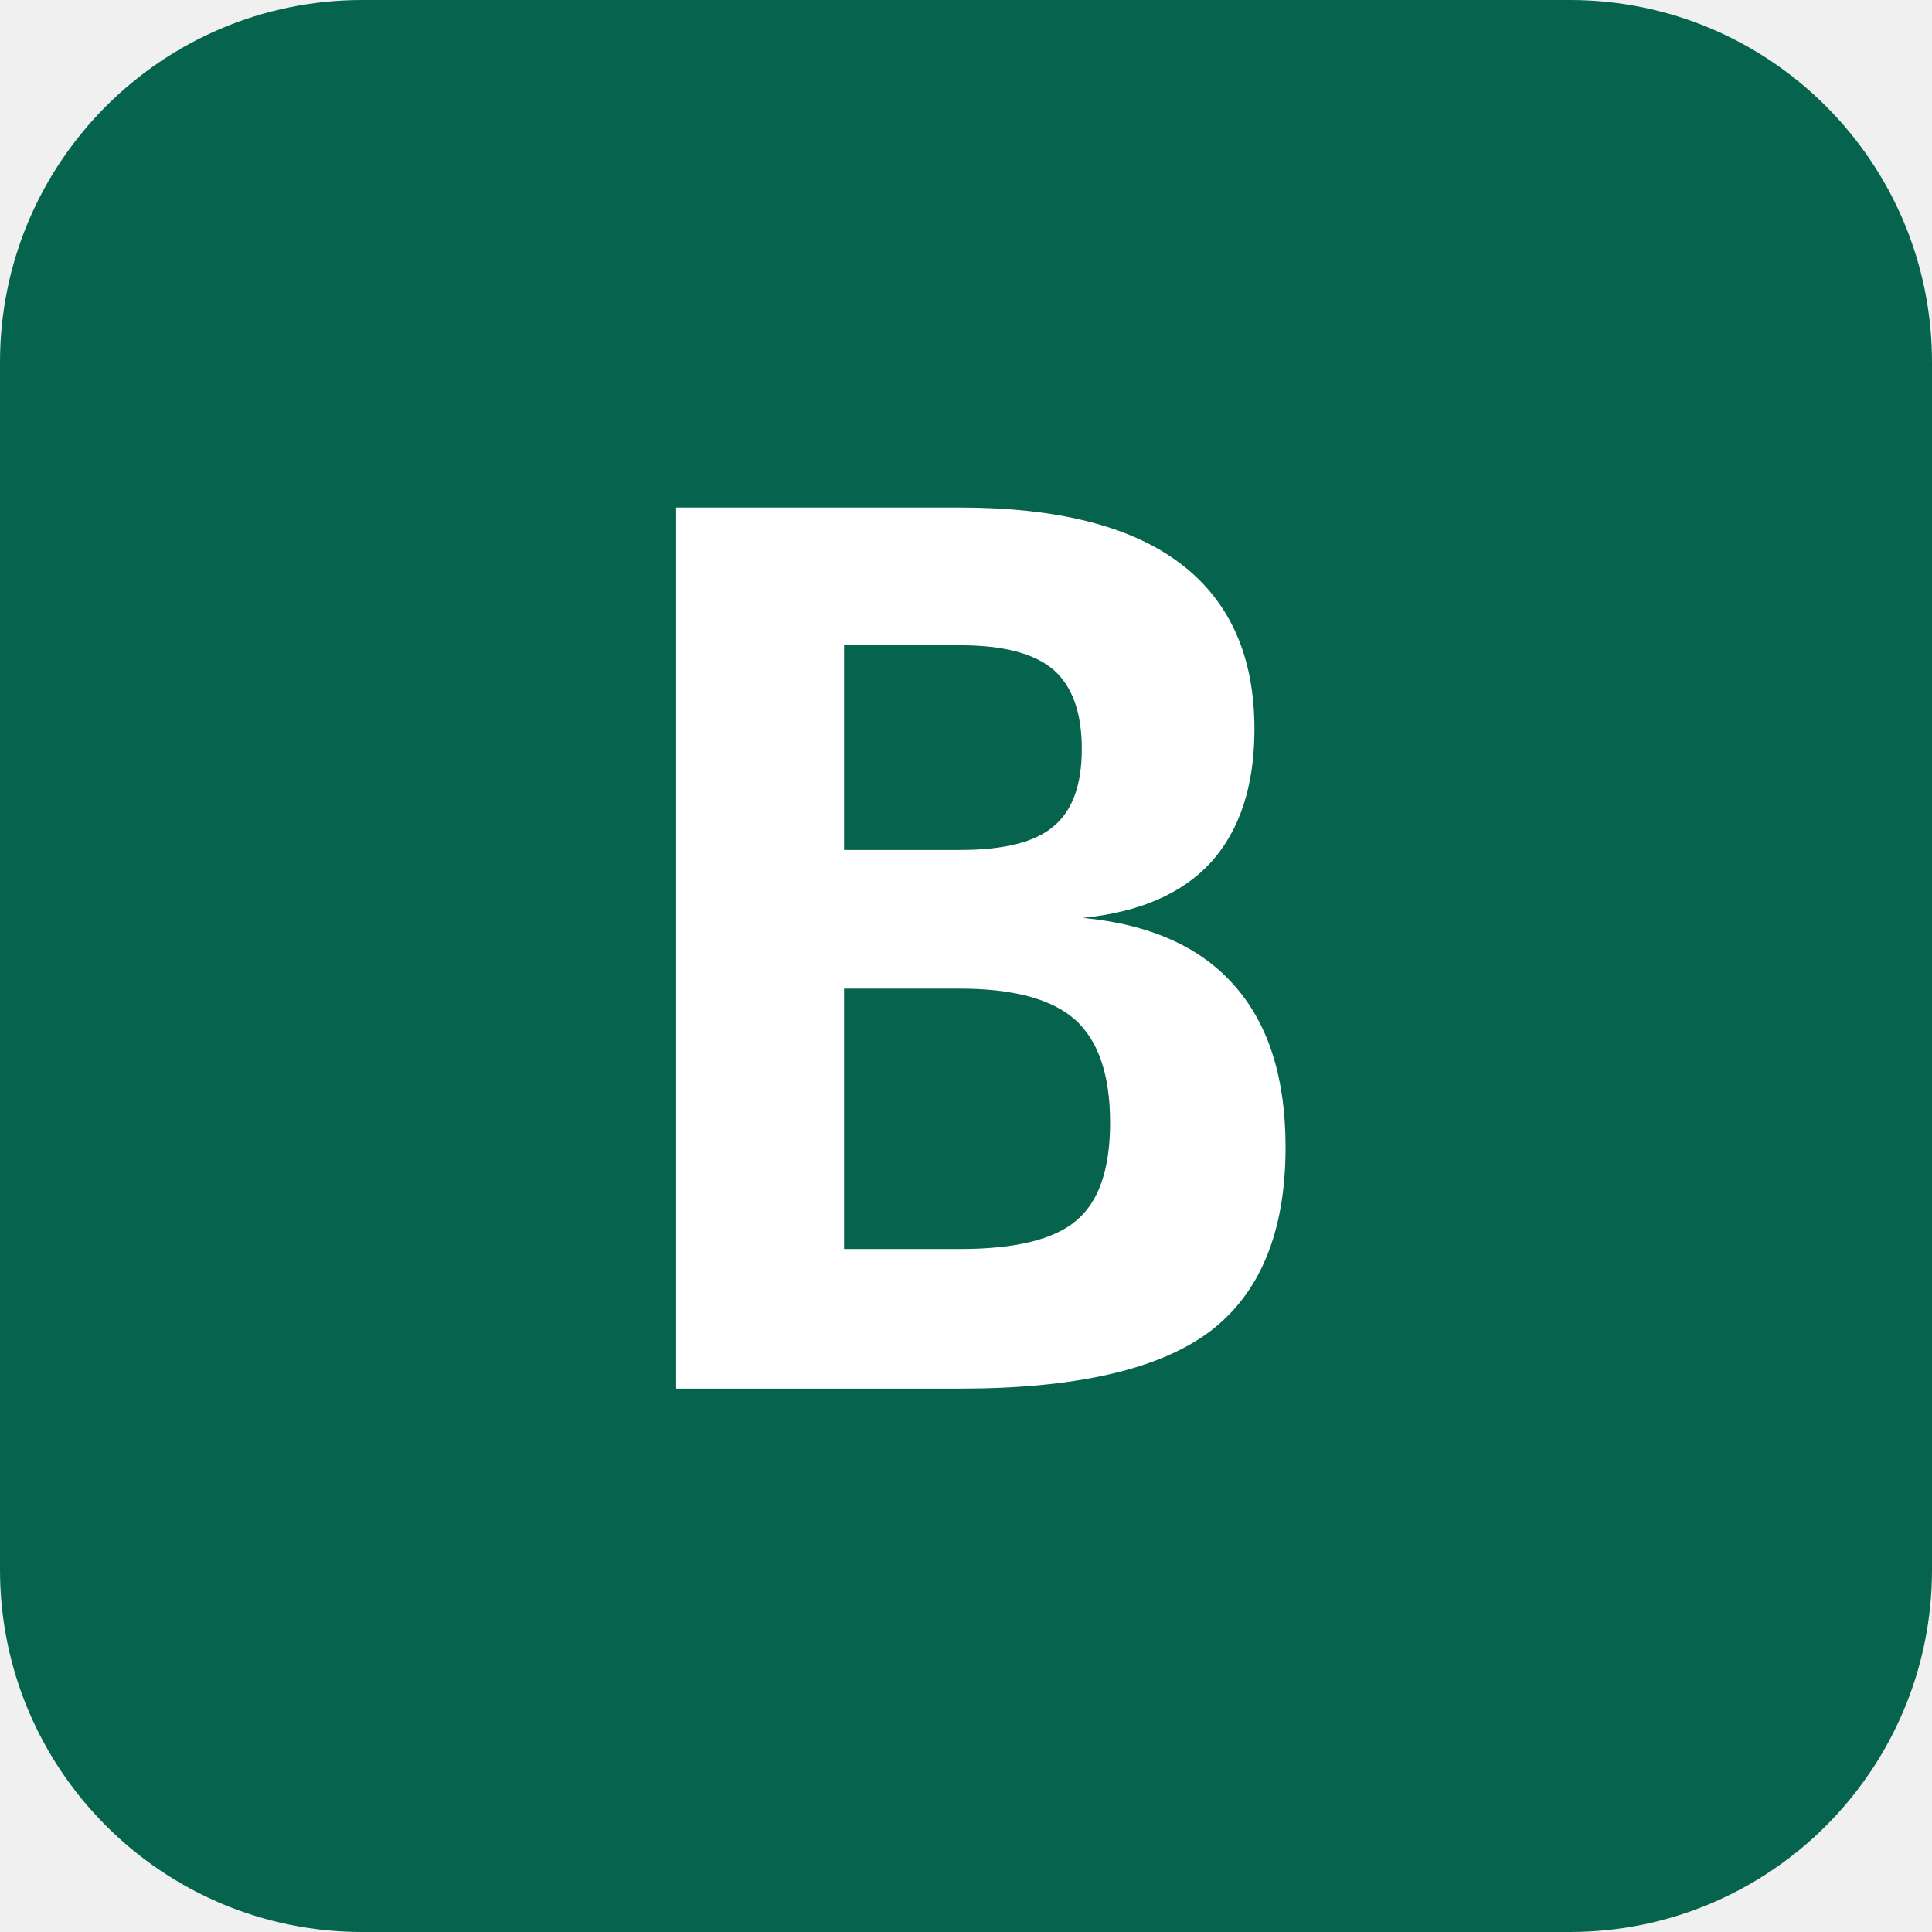
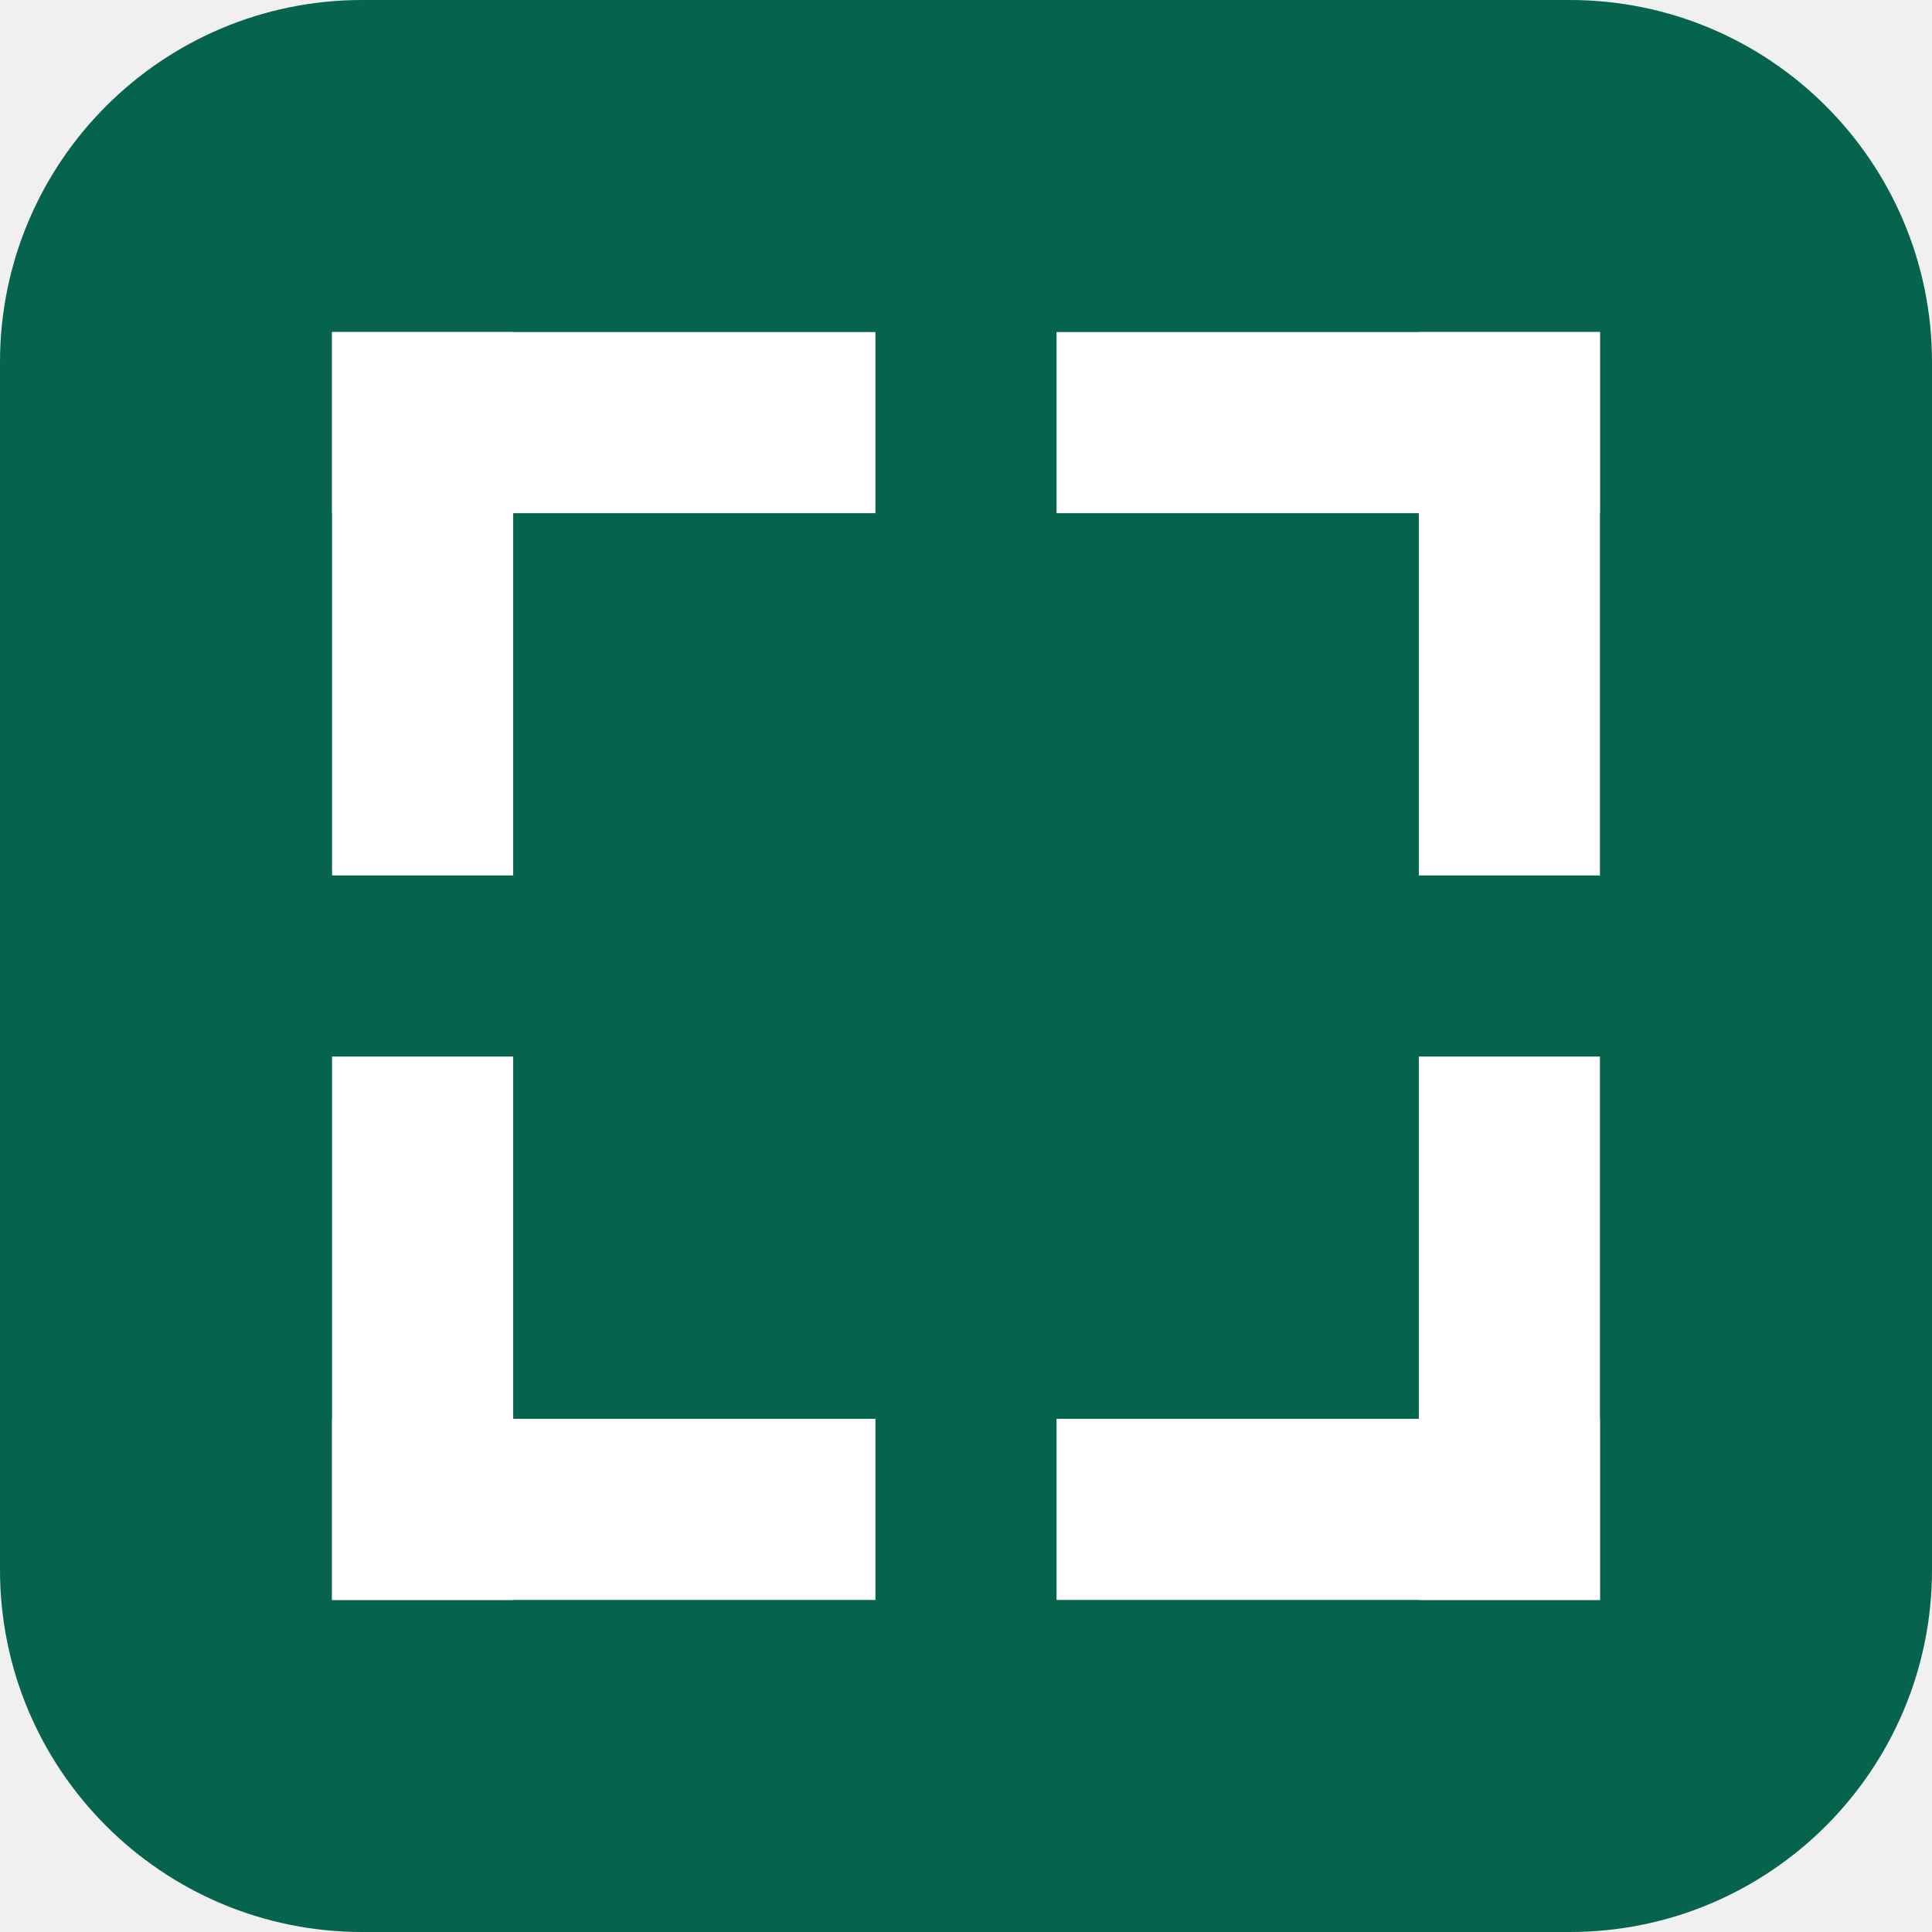
<svg xmlns="http://www.w3.org/2000/svg" width="32" height="32" viewBox="0 0 32 32" fill="none">
  <rect width="32" height="32" rx="6" fill="#06634D" />
-   <text x="16" y="23" text-anchor="middle" font-family="monospace" font-weight="bold" font-size="20" fill="white">B</text>
+   <path d="M7 7 L7 13" stroke="white" stroke-width="3" stroke-linecap="square" />
+   <path d="M7 7 L13 7" stroke="white" stroke-width="3" stroke-linecap="square" />
+   <path d="M25 7 L25 13" stroke="white" stroke-width="3" stroke-linecap="square" />
+   <path d="M25 7 L19 7" stroke="white" stroke-width="3" stroke-linecap="square" />
+   <path d="M7 25 L7 19" stroke="white" stroke-width="3" stroke-linecap="square" />
+   <path d="M7 25 L13 25" stroke="white" stroke-width="3" stroke-linecap="square" />
+   <path d="M25 25 L25 19" stroke="white" stroke-width="3" stroke-linecap="square" />
+   <path d="M25 25 L19 25" stroke="white" stroke-width="3" stroke-linecap="square" />
</svg>
